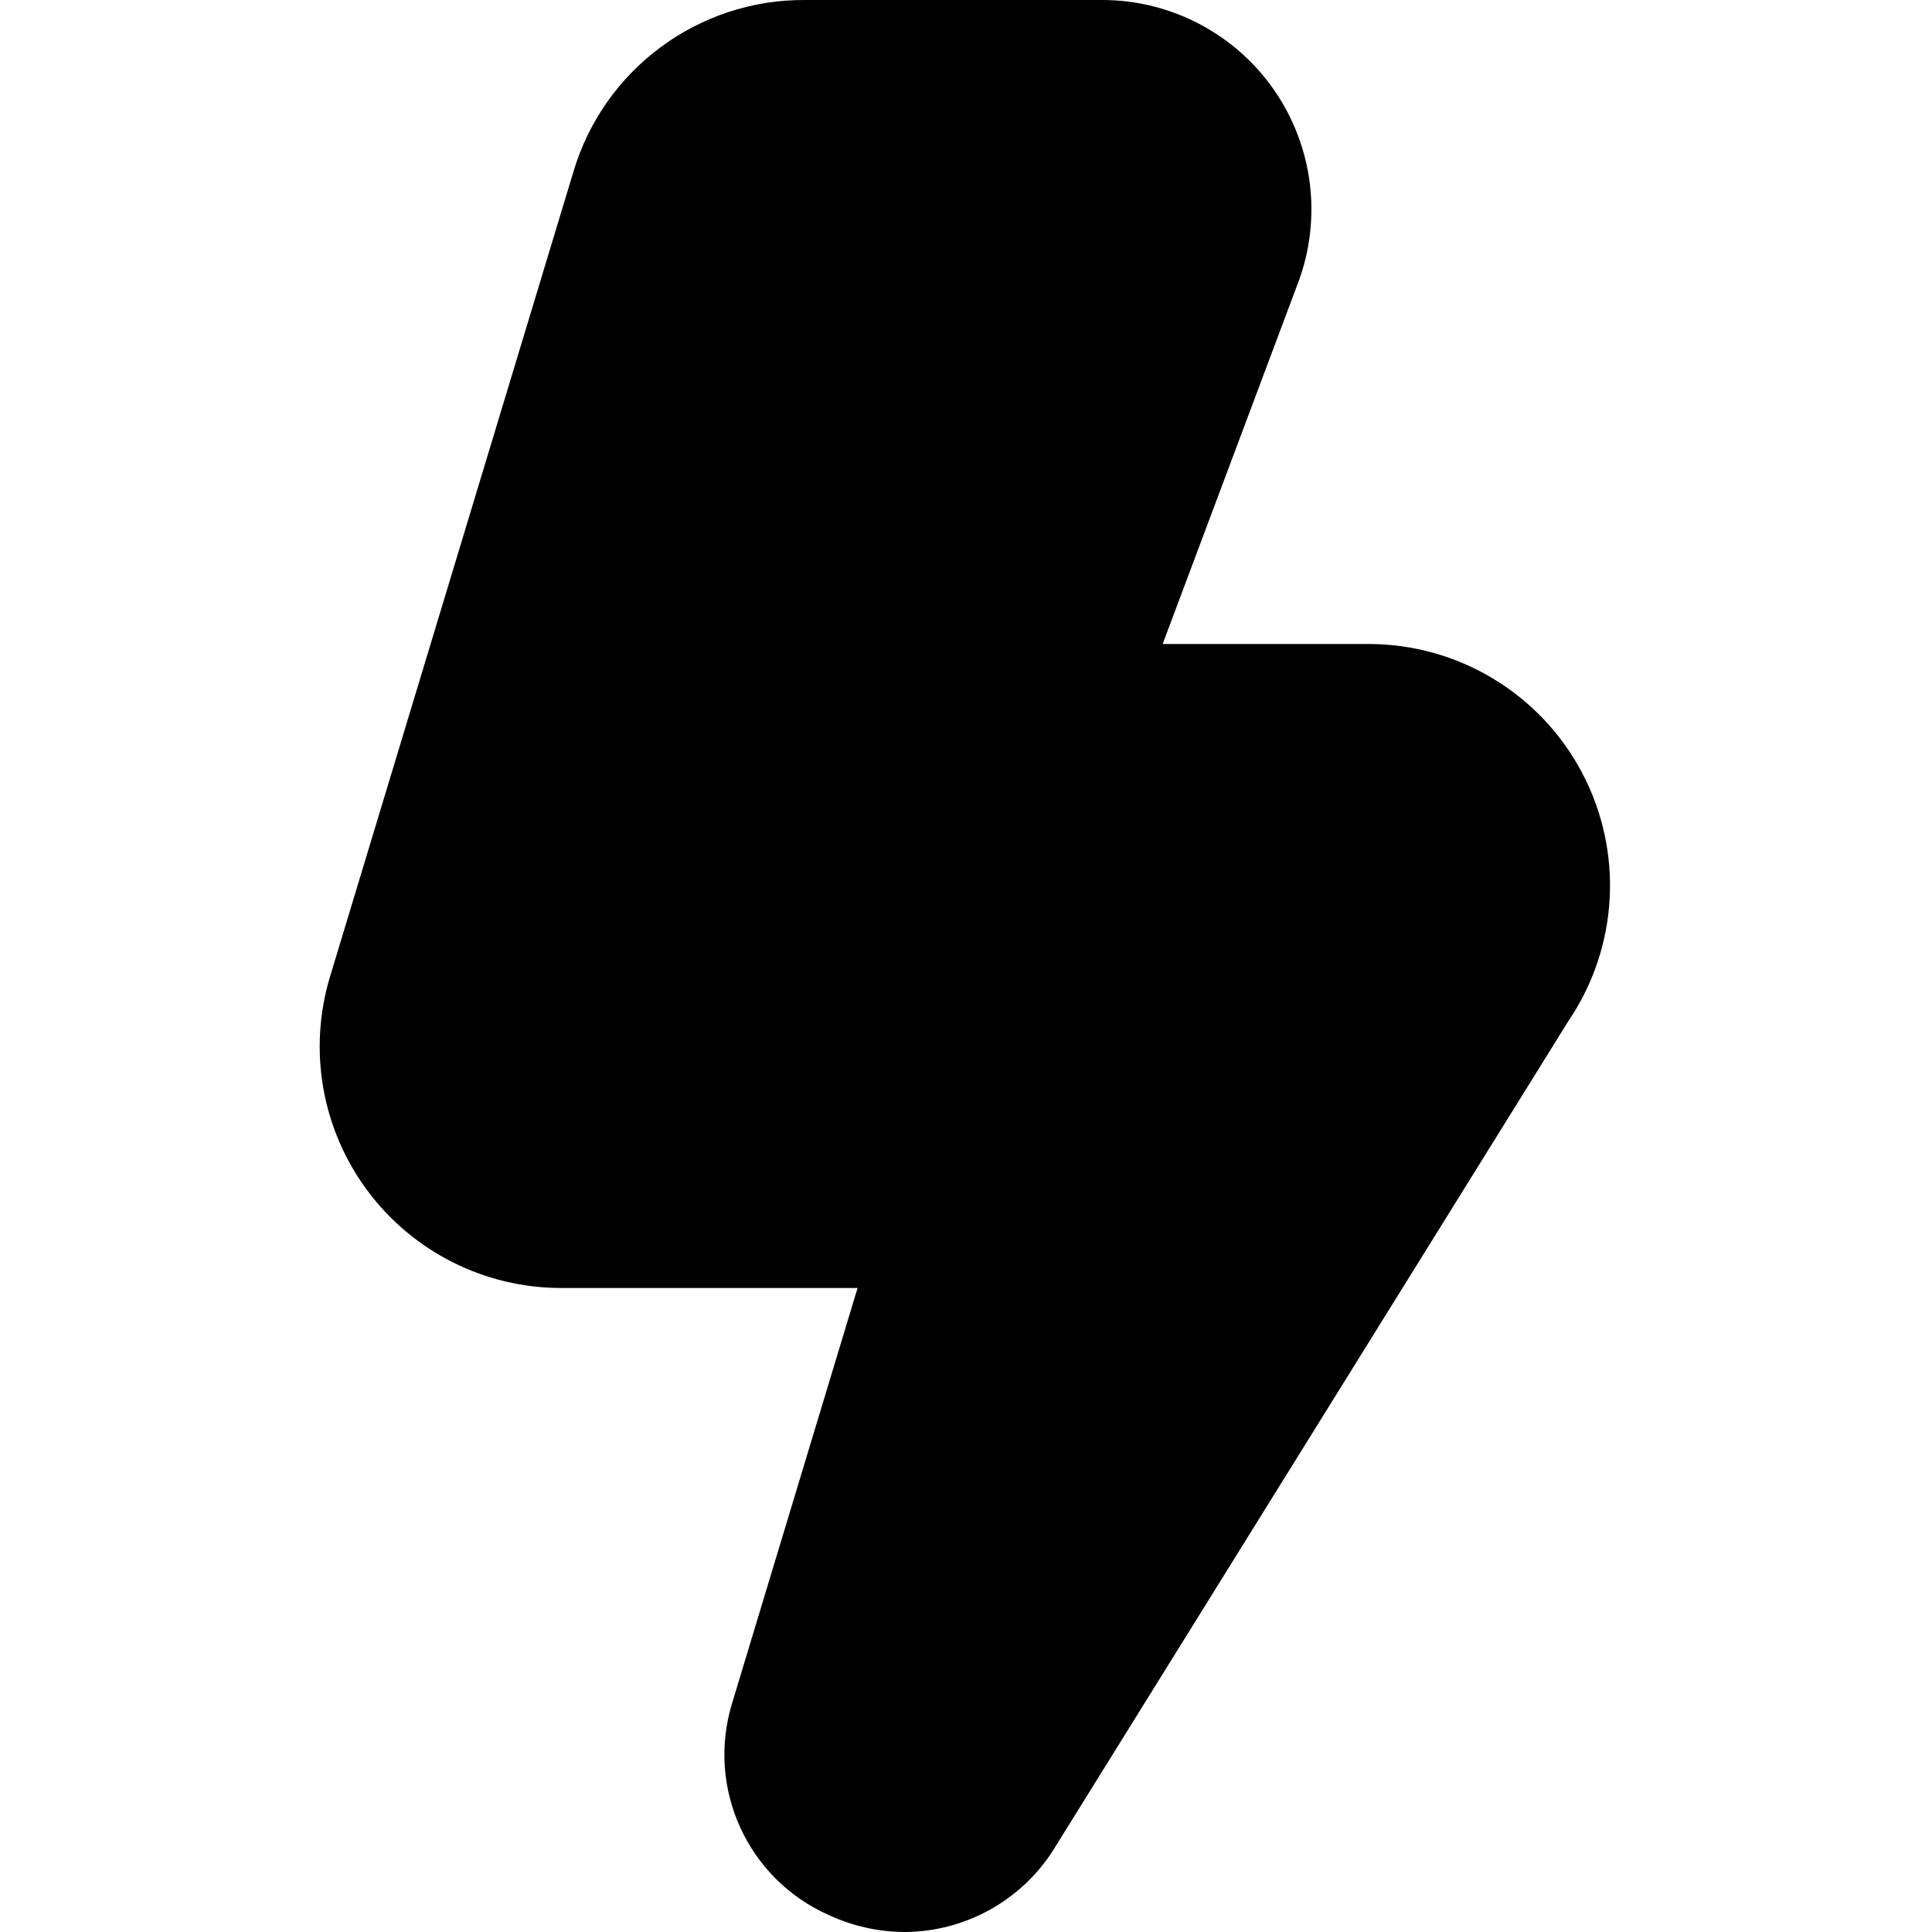
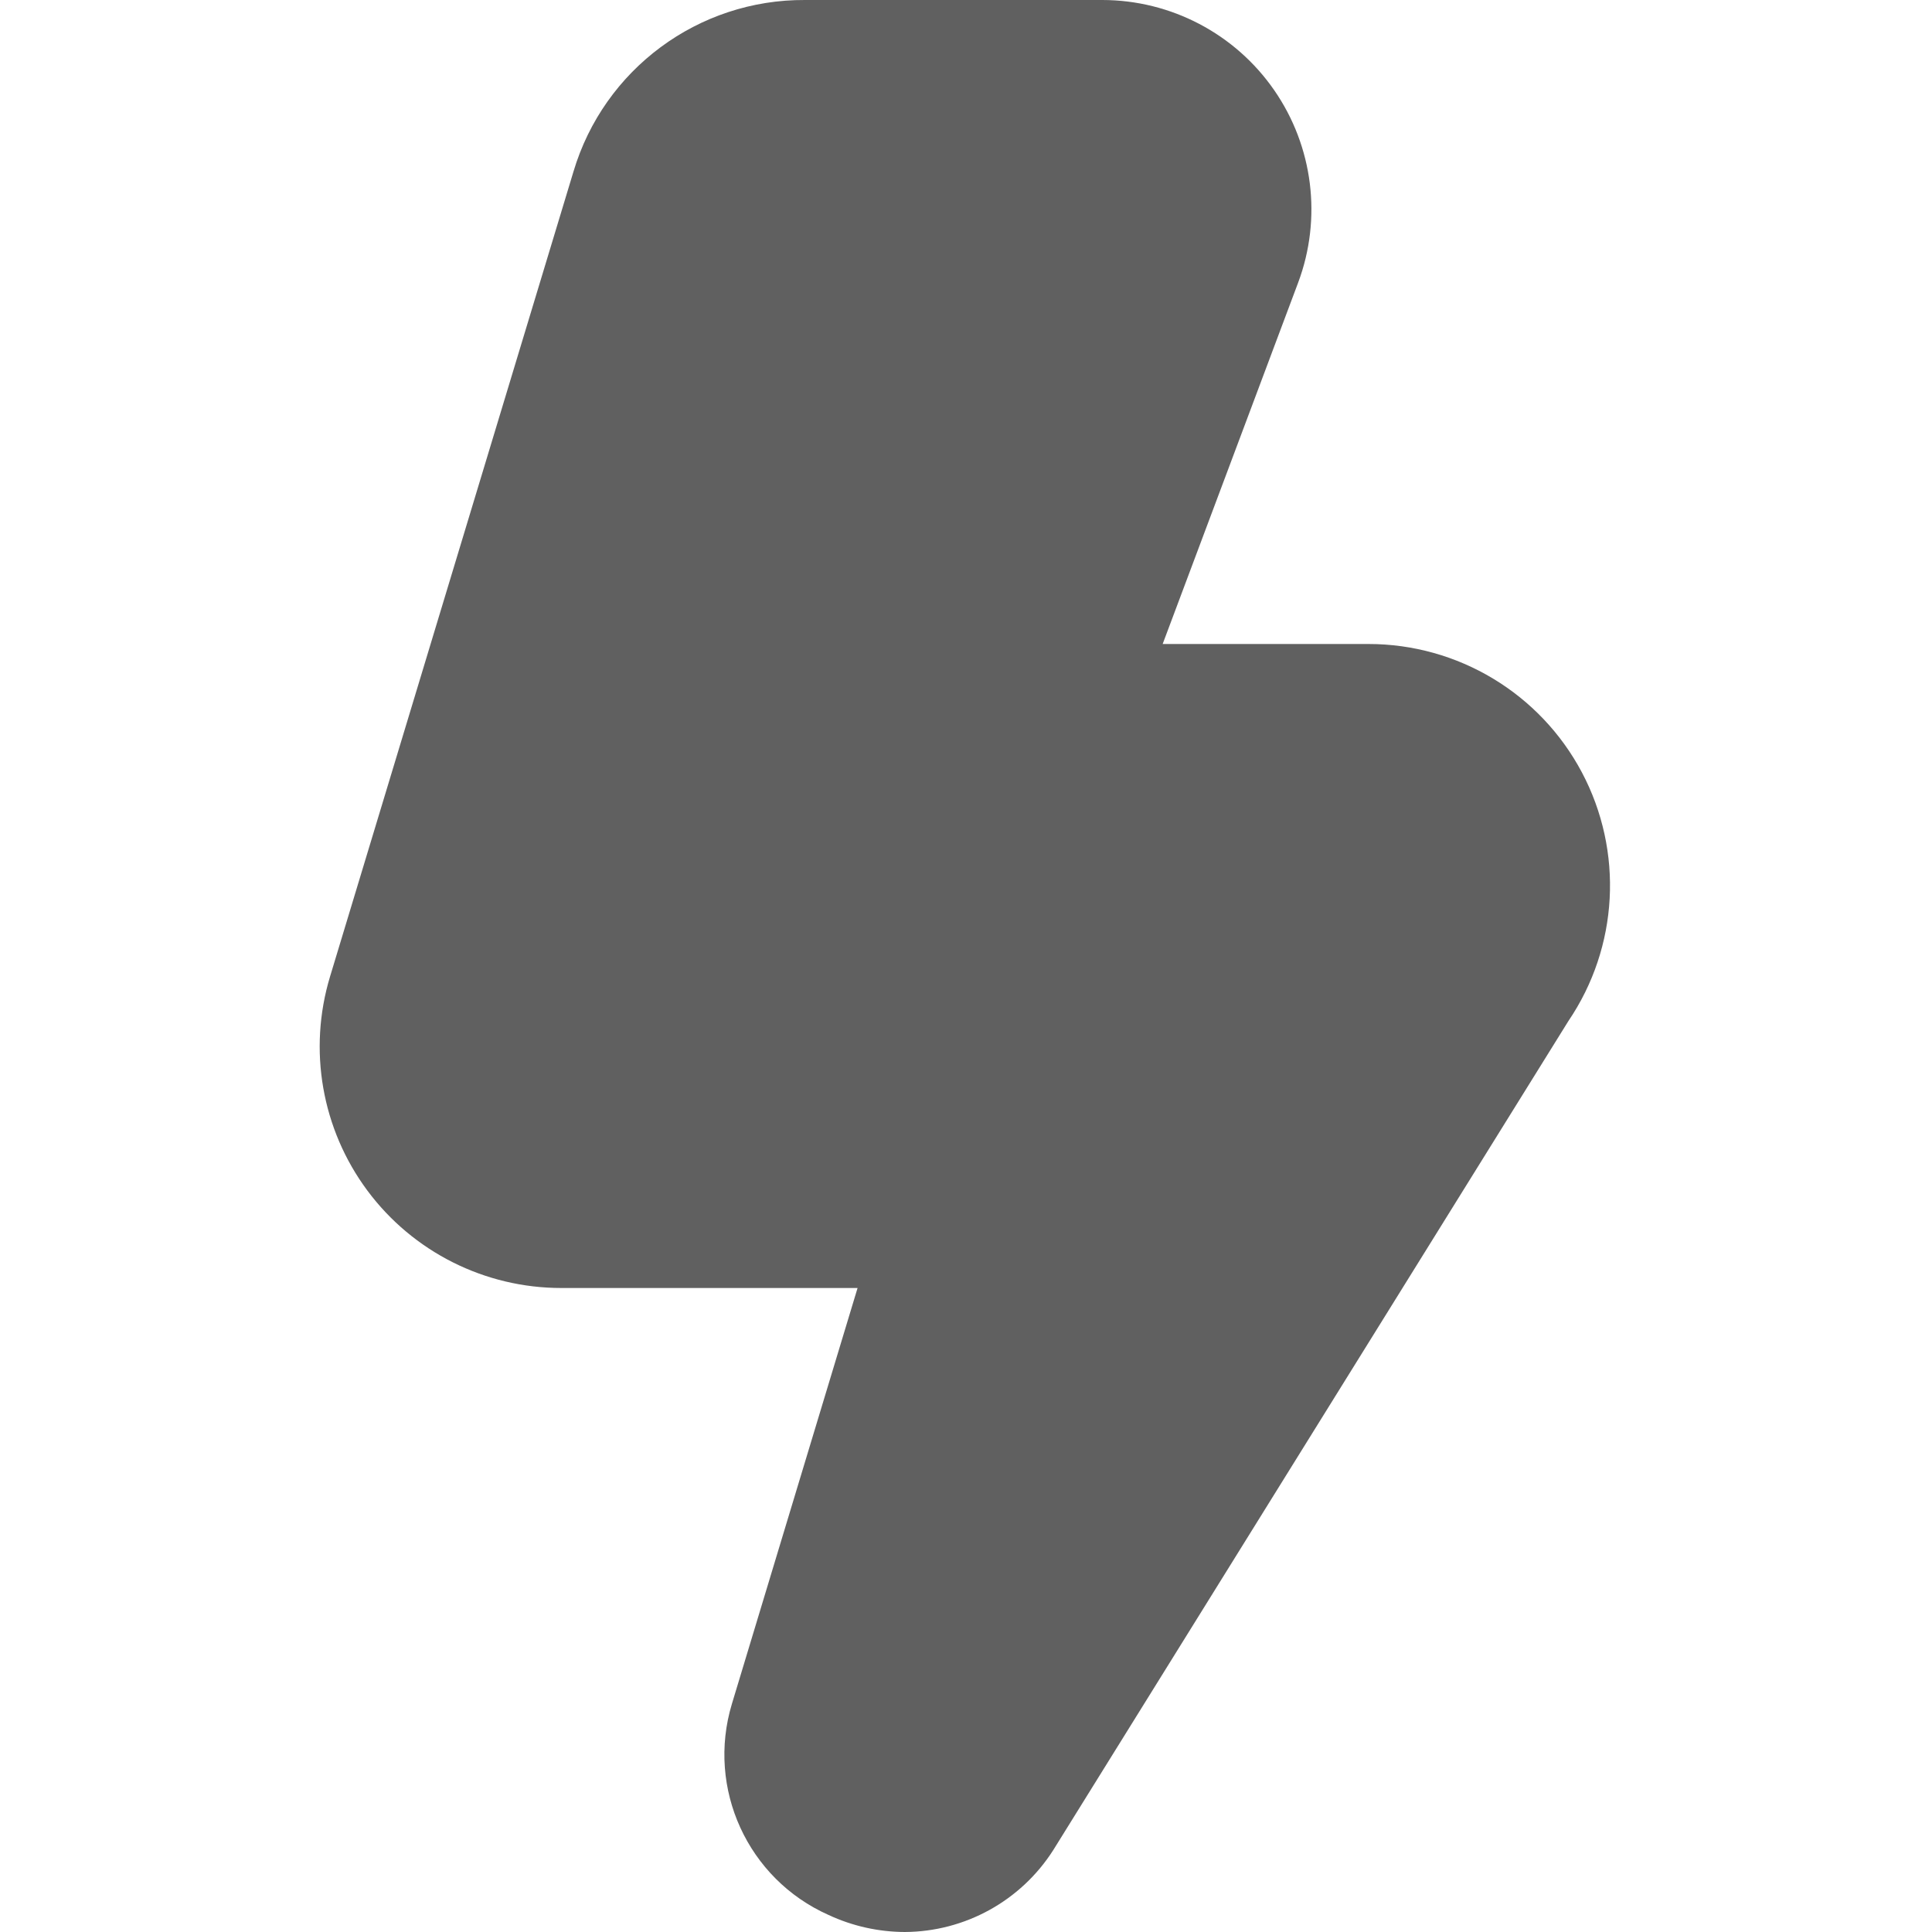
- <svg xmlns="http://www.w3.org/2000/svg" id="Layer_1" data-name="Layer 1" viewBox="0 0 24 24" width="512" height="512">
+ <svg xmlns="http://www.w3.org/2000/svg" id="Layer_1" data-name="Layer 1" viewBox="0 0 24 24" width="512" height="512" fill="#606060">
  <path d="M11.24,24a2.262,2.262,0,0,1-.948-.212,2.18,2.18,0,0,1-1.2-2.622L10.653,16H6.975A3,3,0,0,1,4.1,12.131l3.024-10A2.983,2.983,0,0,1,10,0h3.693a2.6,2.6,0,0,1,2.433,3.511L14.443,8H17a3,3,0,0,1,2.483,4.684l-6.4,10.3A2.2,2.2,0,0,1,11.24,24Z" />
</svg>
